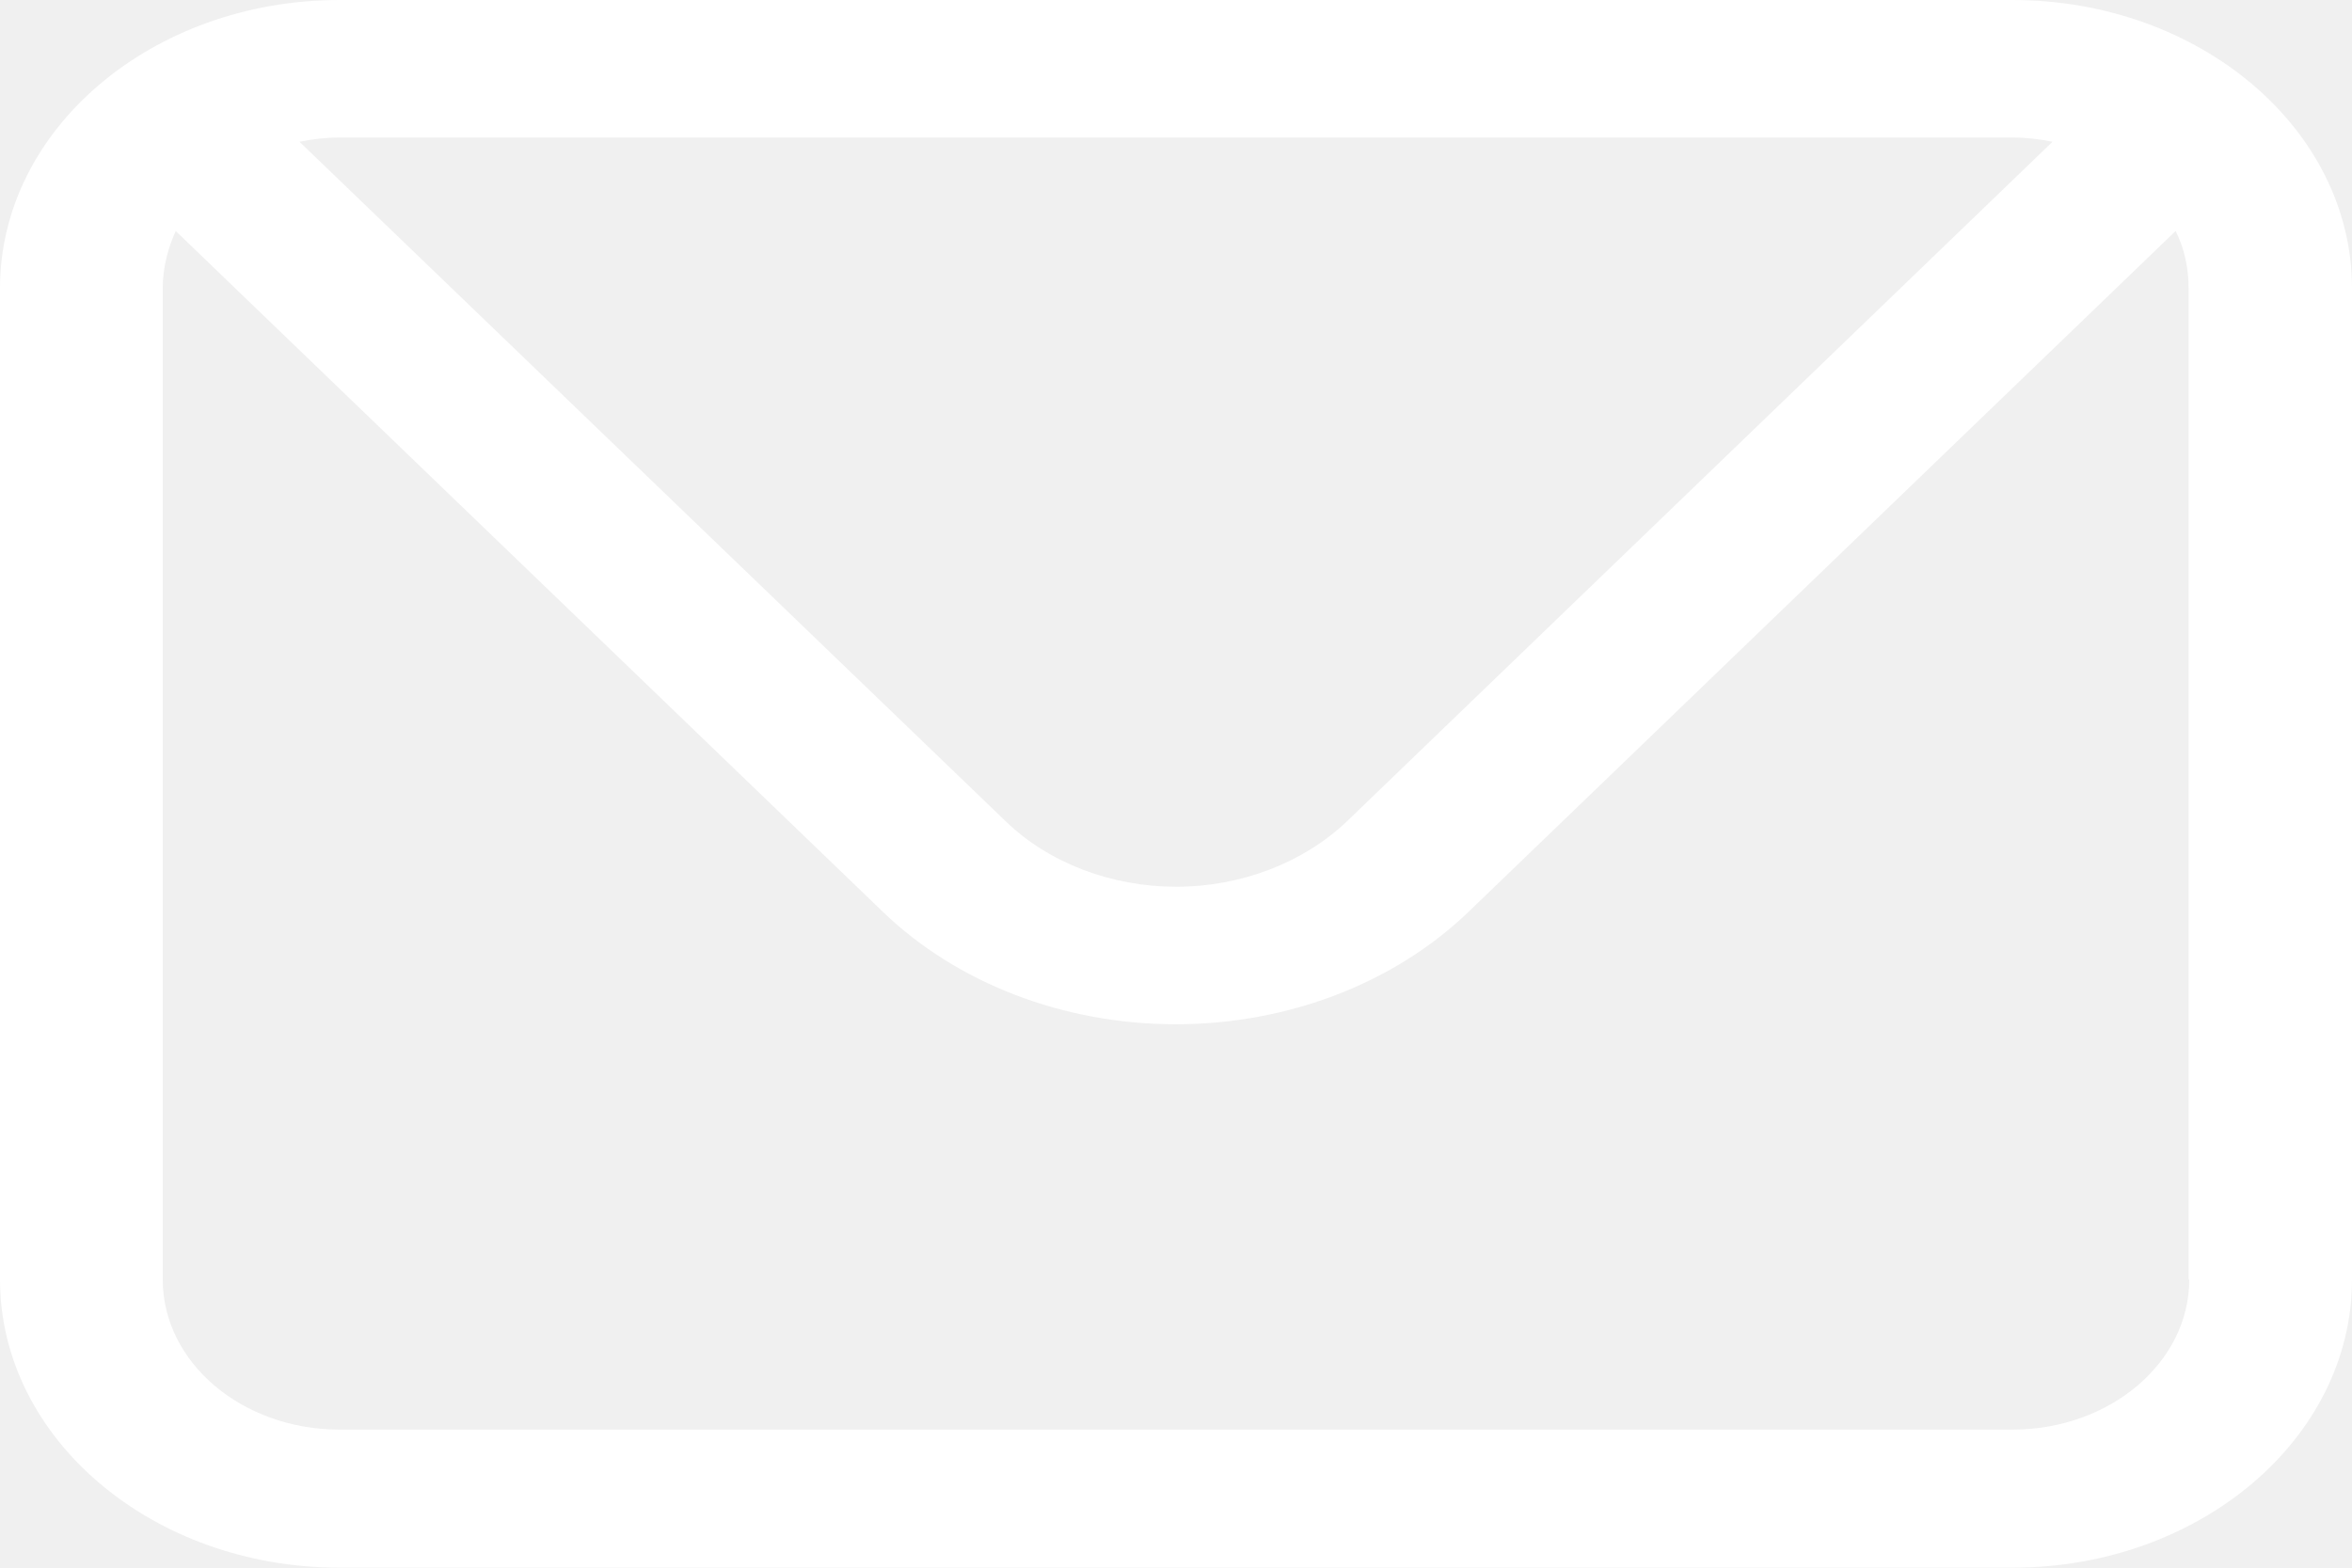
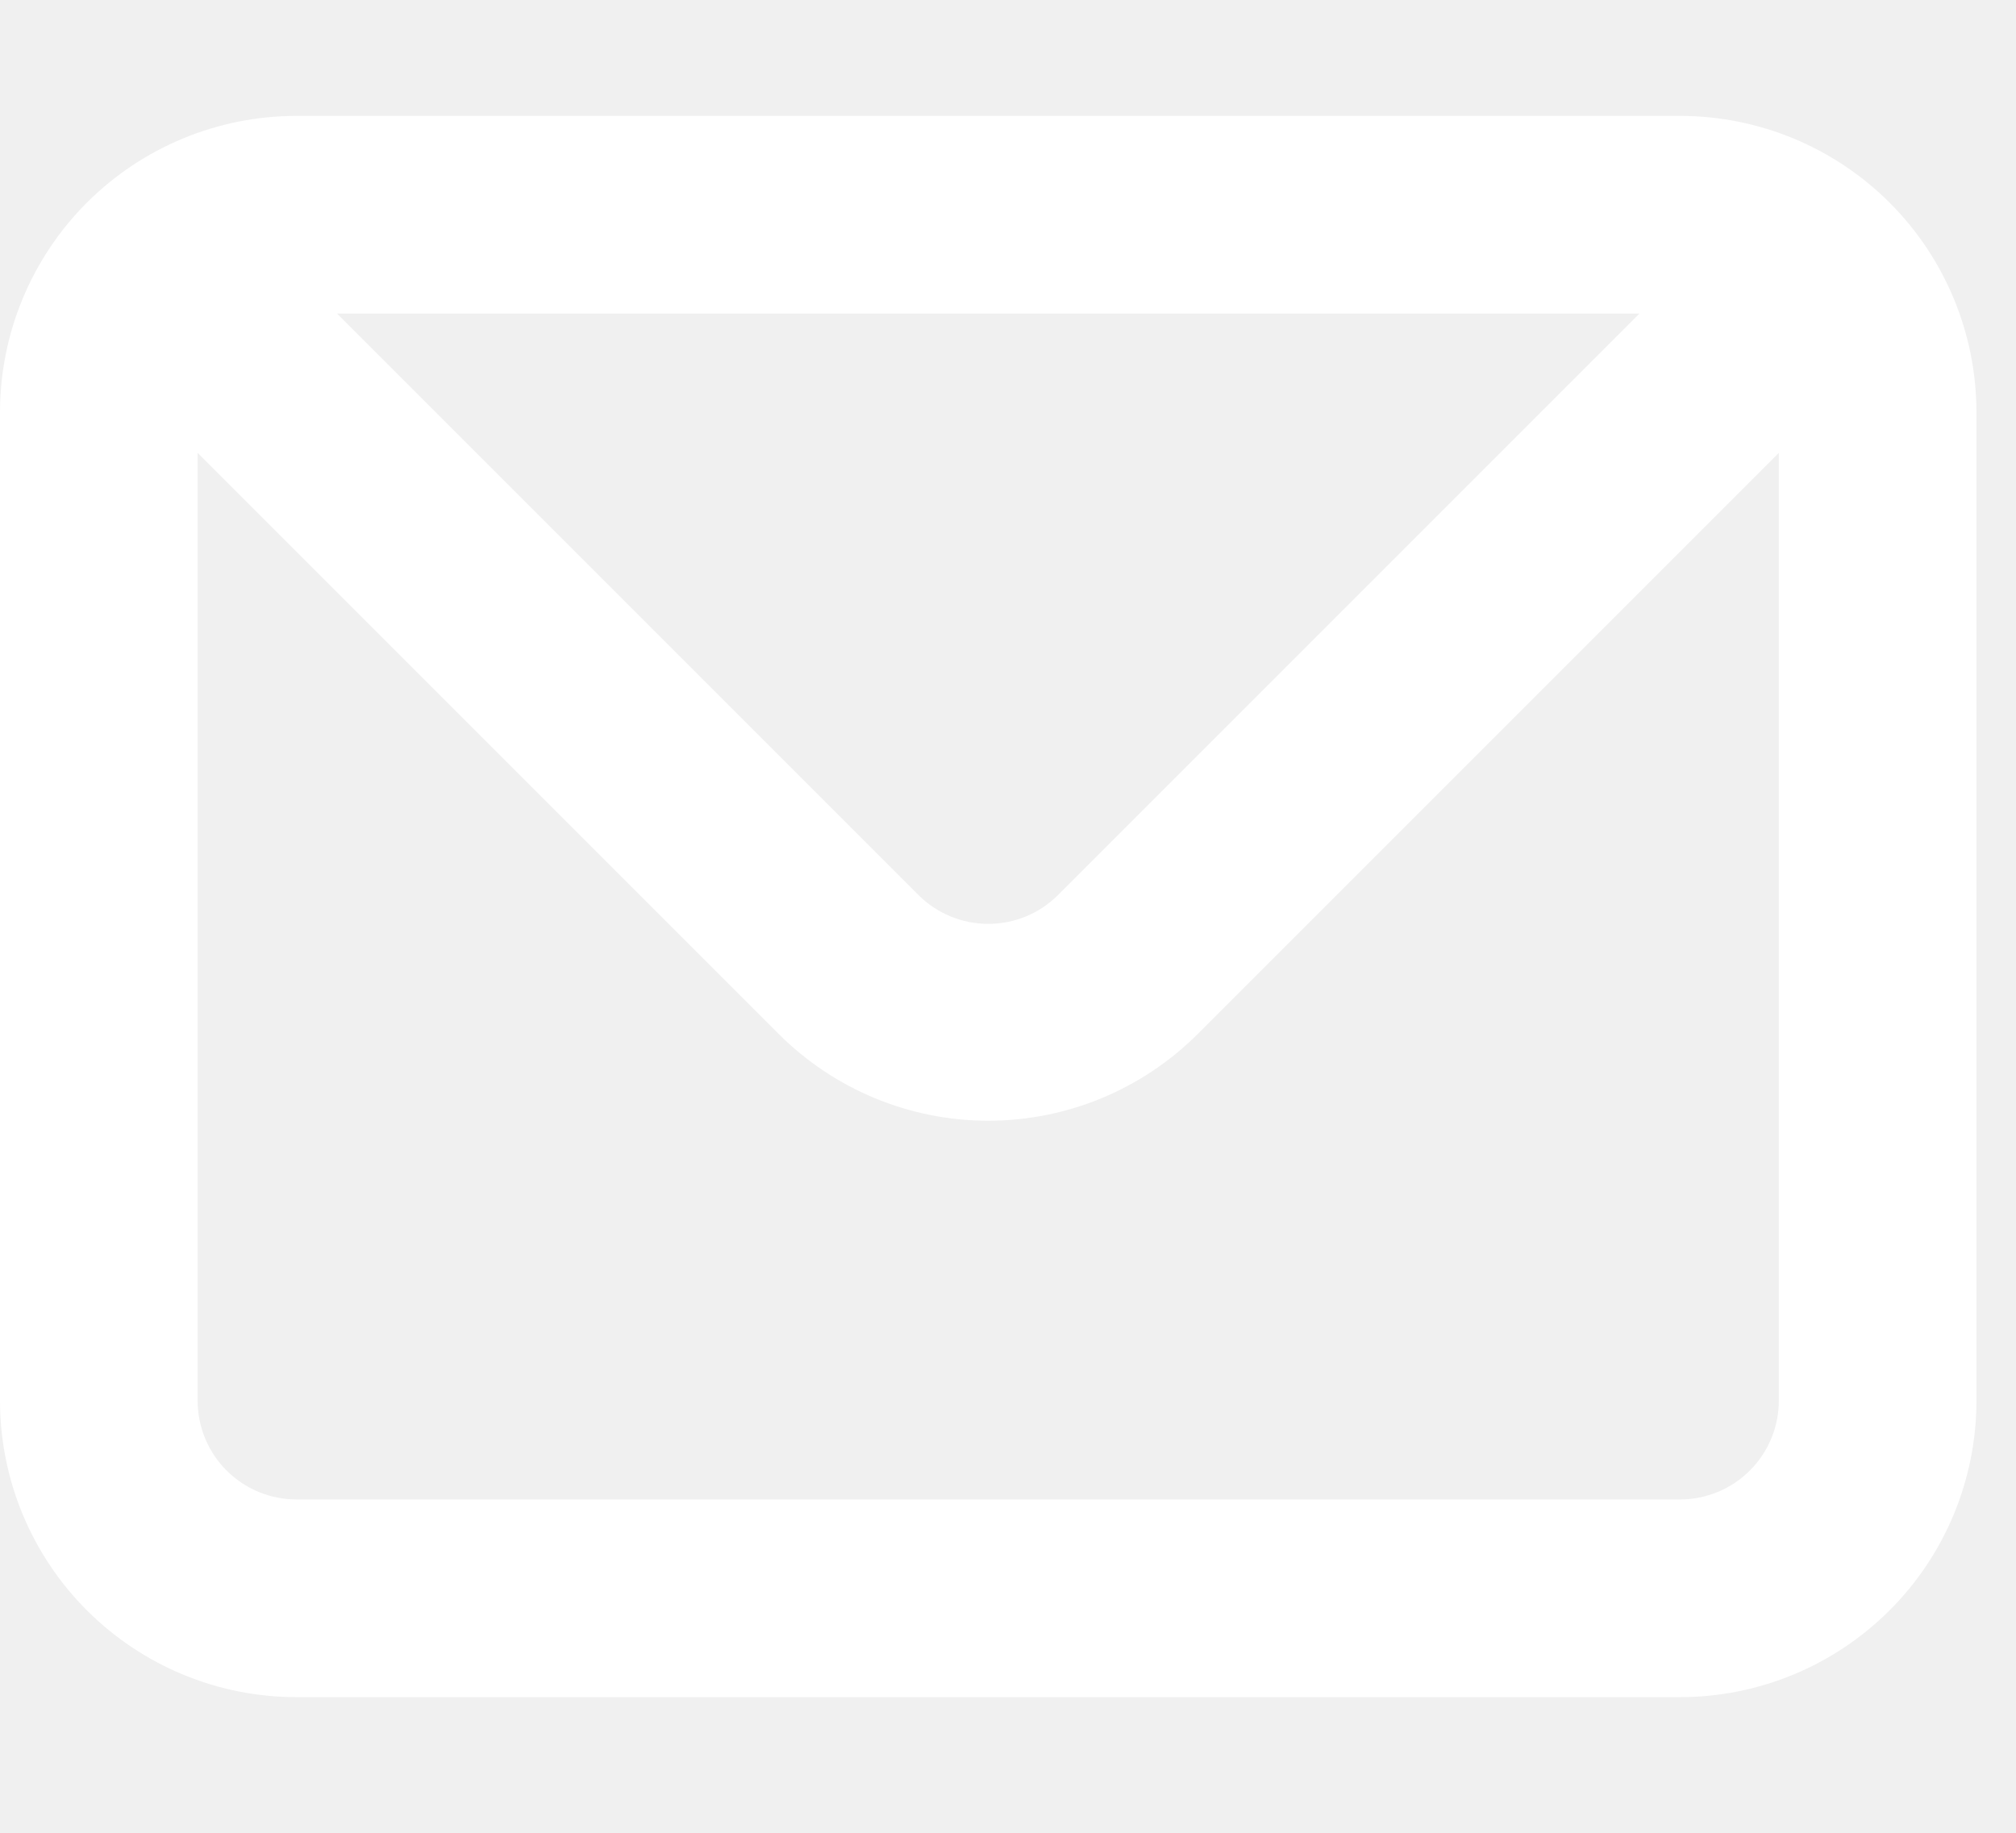
- <svg xmlns="http://www.w3.org/2000/svg" width="21" height="14" viewBox="0 0 21 14" fill="none">
-   <path d="M17.967 0H3.033C1.359 0 0 1.153 0 2.574V11.426C0 12.847 1.359 14 3.033 14H17.967C19.641 14 21 12.847 21 11.426V2.574C21 1.153 19.641 0 17.967 0ZM17.967 1.228C18.088 1.228 18.21 1.242 18.326 1.266L12.028 7.333C11.641 7.703 11.083 7.919 10.503 7.919C9.923 7.919 9.365 7.708 8.978 7.333L2.674 1.266C2.79 1.242 2.912 1.228 3.033 1.228H17.967ZM19.547 11.426C19.547 12.167 18.84 12.767 17.967 12.767H3.033C2.16 12.767 1.453 12.167 1.453 11.426V2.574C1.453 2.396 1.497 2.222 1.569 2.063L7.884 8.144C8.547 8.782 9.497 9.147 10.497 9.147C11.497 9.147 12.447 8.782 13.111 8.144L19.425 2.063C19.503 2.218 19.541 2.391 19.541 2.574V11.426H19.547Z" fill="white" />
+ <svg xmlns="http://www.w3.org/2000/svg" width="22" height="20" viewBox="0 0 34 27" fill="none">
+   <path d="M28.333 0H5C3.674 0 2.402 0.527 1.464 1.464C0.527 2.402 0 3.674 0 5V21.667C0 22.993 0.527 24.265 1.464 25.202C2.402 26.14 3.674 26.667 5 26.667H28.333C29.659 26.667 30.931 26.14 31.869 25.202C32.807 24.265 33.333 22.993 33.333 21.667V5C33.333 3.674 32.807 2.402 31.869 1.464C30.931 0.527 29.659 0 28.333 0ZM27.65 3.333L17.85 13.133C17.695 13.29 17.511 13.414 17.308 13.498C17.105 13.583 16.887 13.626 16.667 13.626C16.447 13.626 16.229 13.583 16.026 13.498C15.823 13.414 15.638 13.29 15.483 13.133L5.683 3.333H27.65ZM30 21.667C30 22.109 29.824 22.533 29.512 22.845C29.199 23.158 28.775 23.333 28.333 23.333H5C4.558 23.333 4.134 23.158 3.821 22.845C3.509 22.533 3.333 22.109 3.333 21.667V5.683L13.133 15.483C14.071 16.42 15.342 16.946 16.667 16.946C17.992 16.946 19.262 16.42 20.2 15.483L30 5.683V21.667Z" fill="white" />
</svg>
